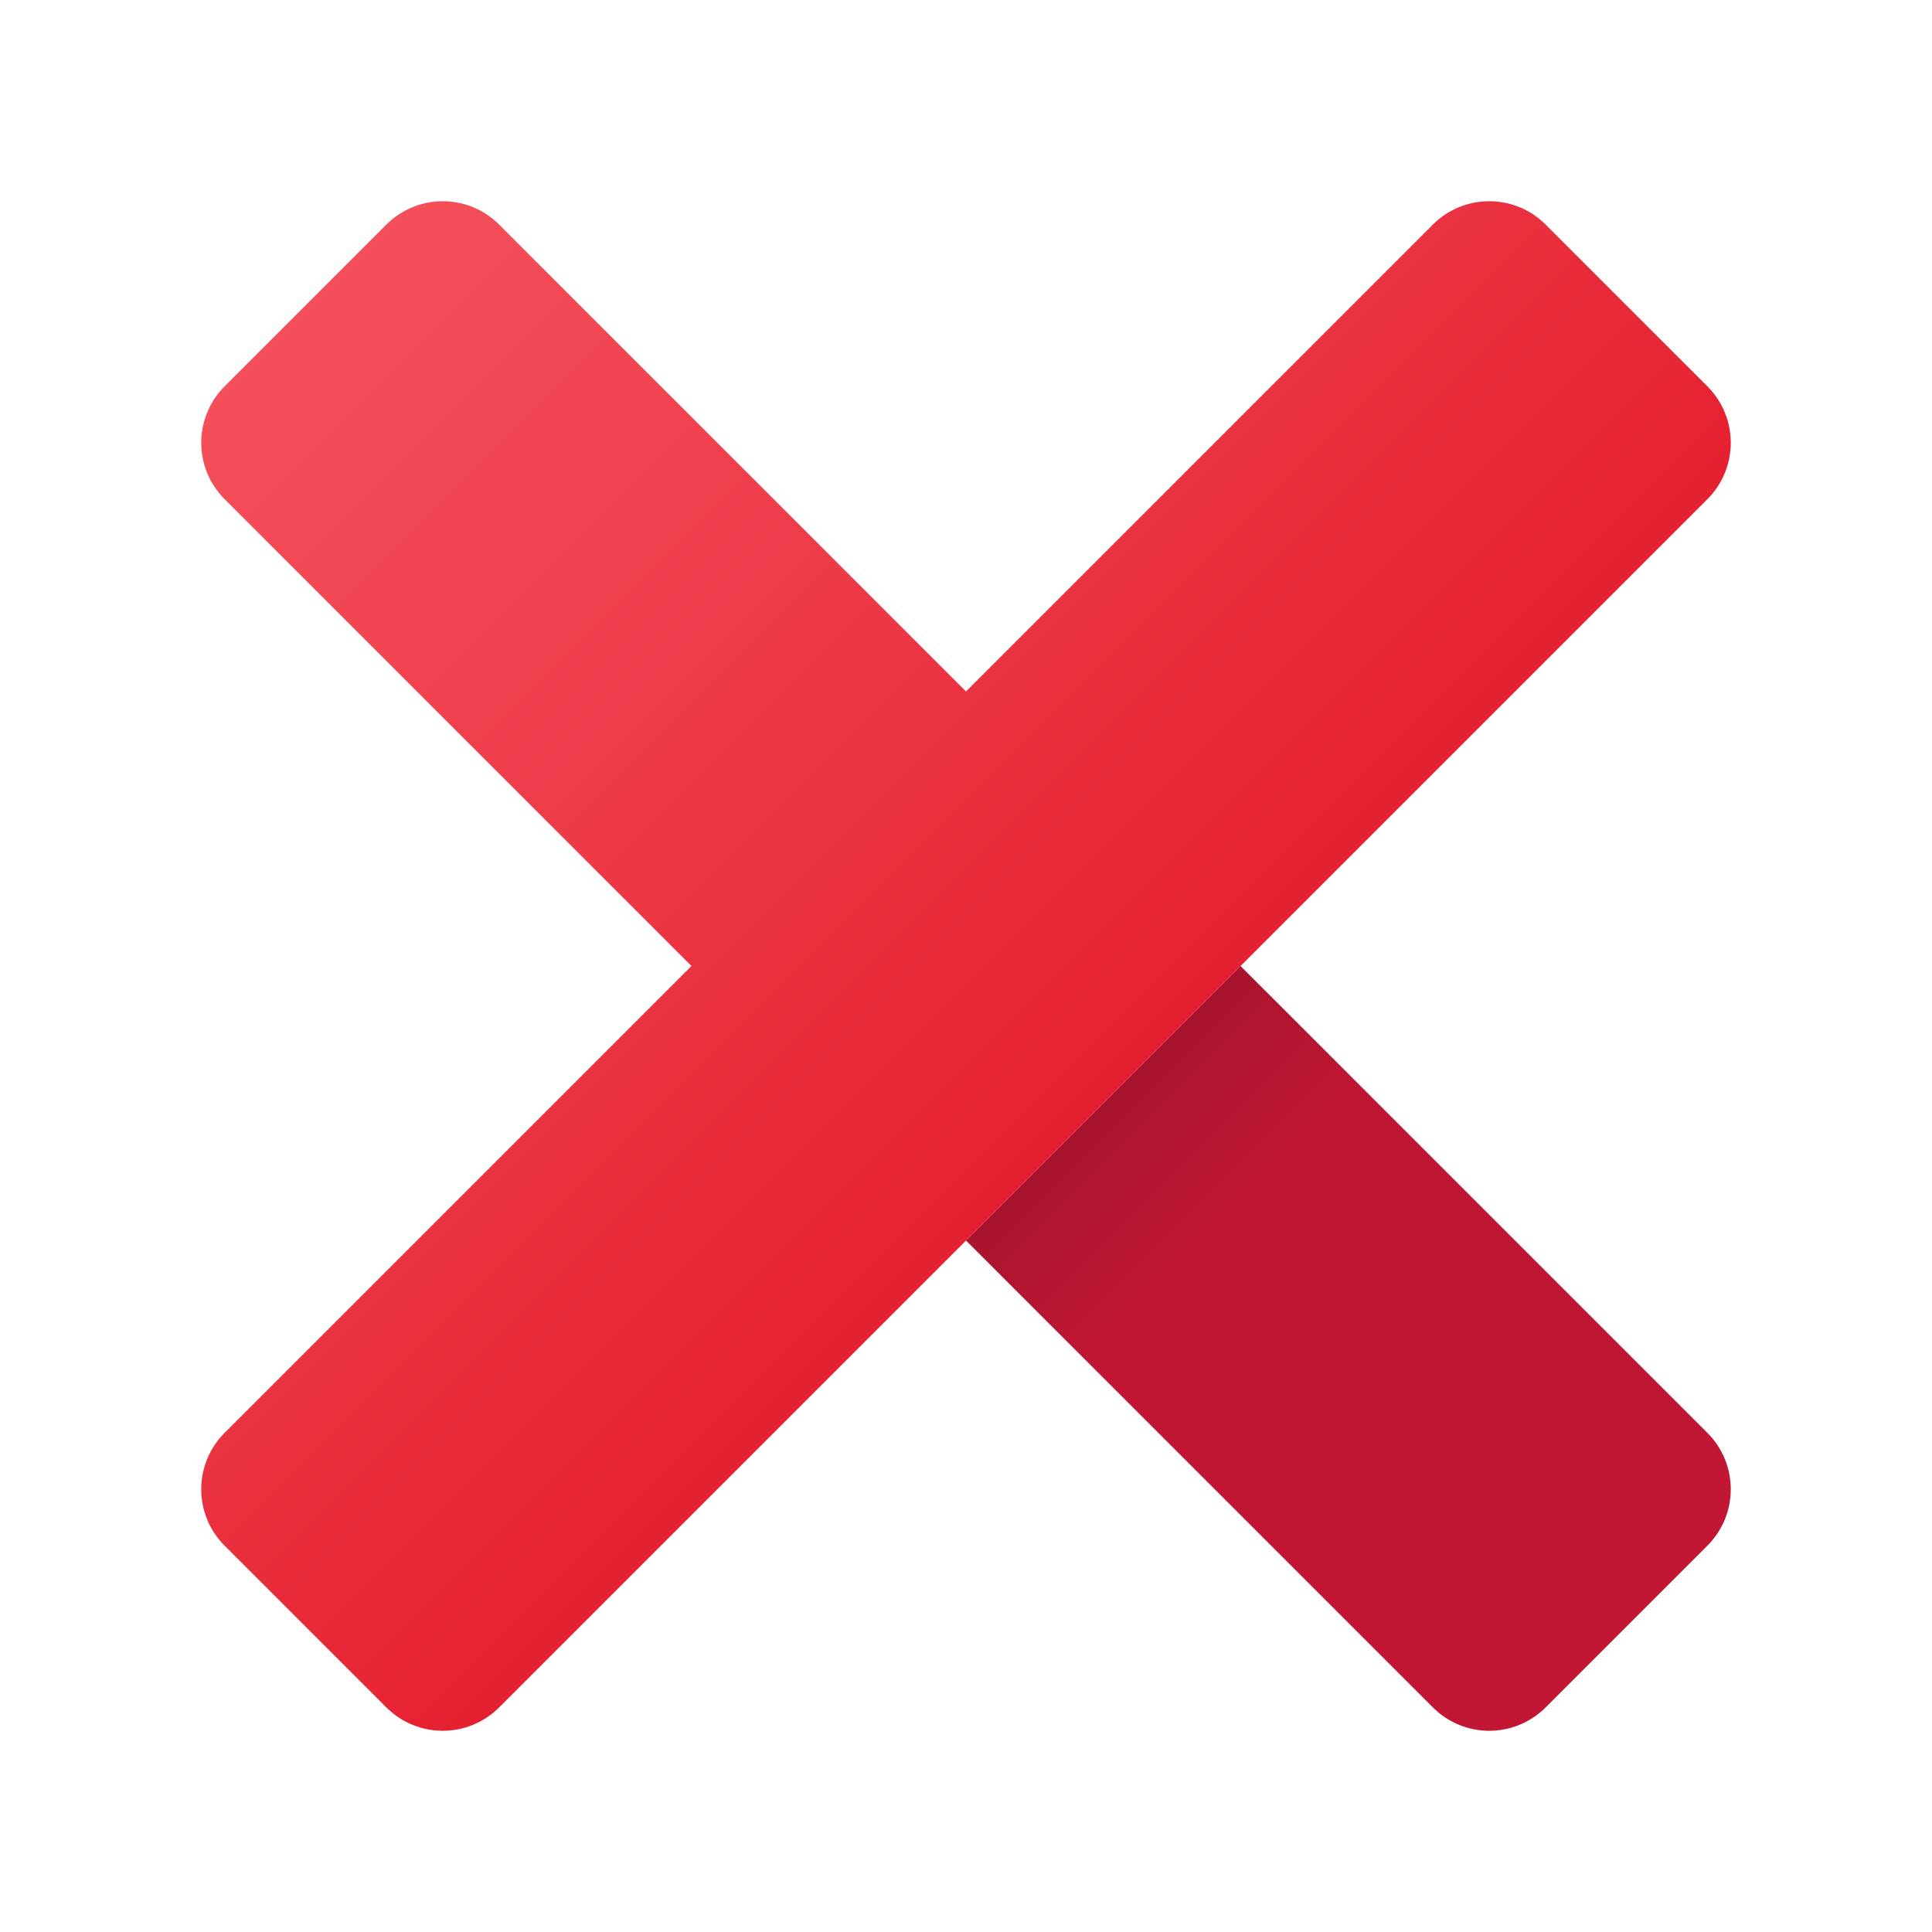
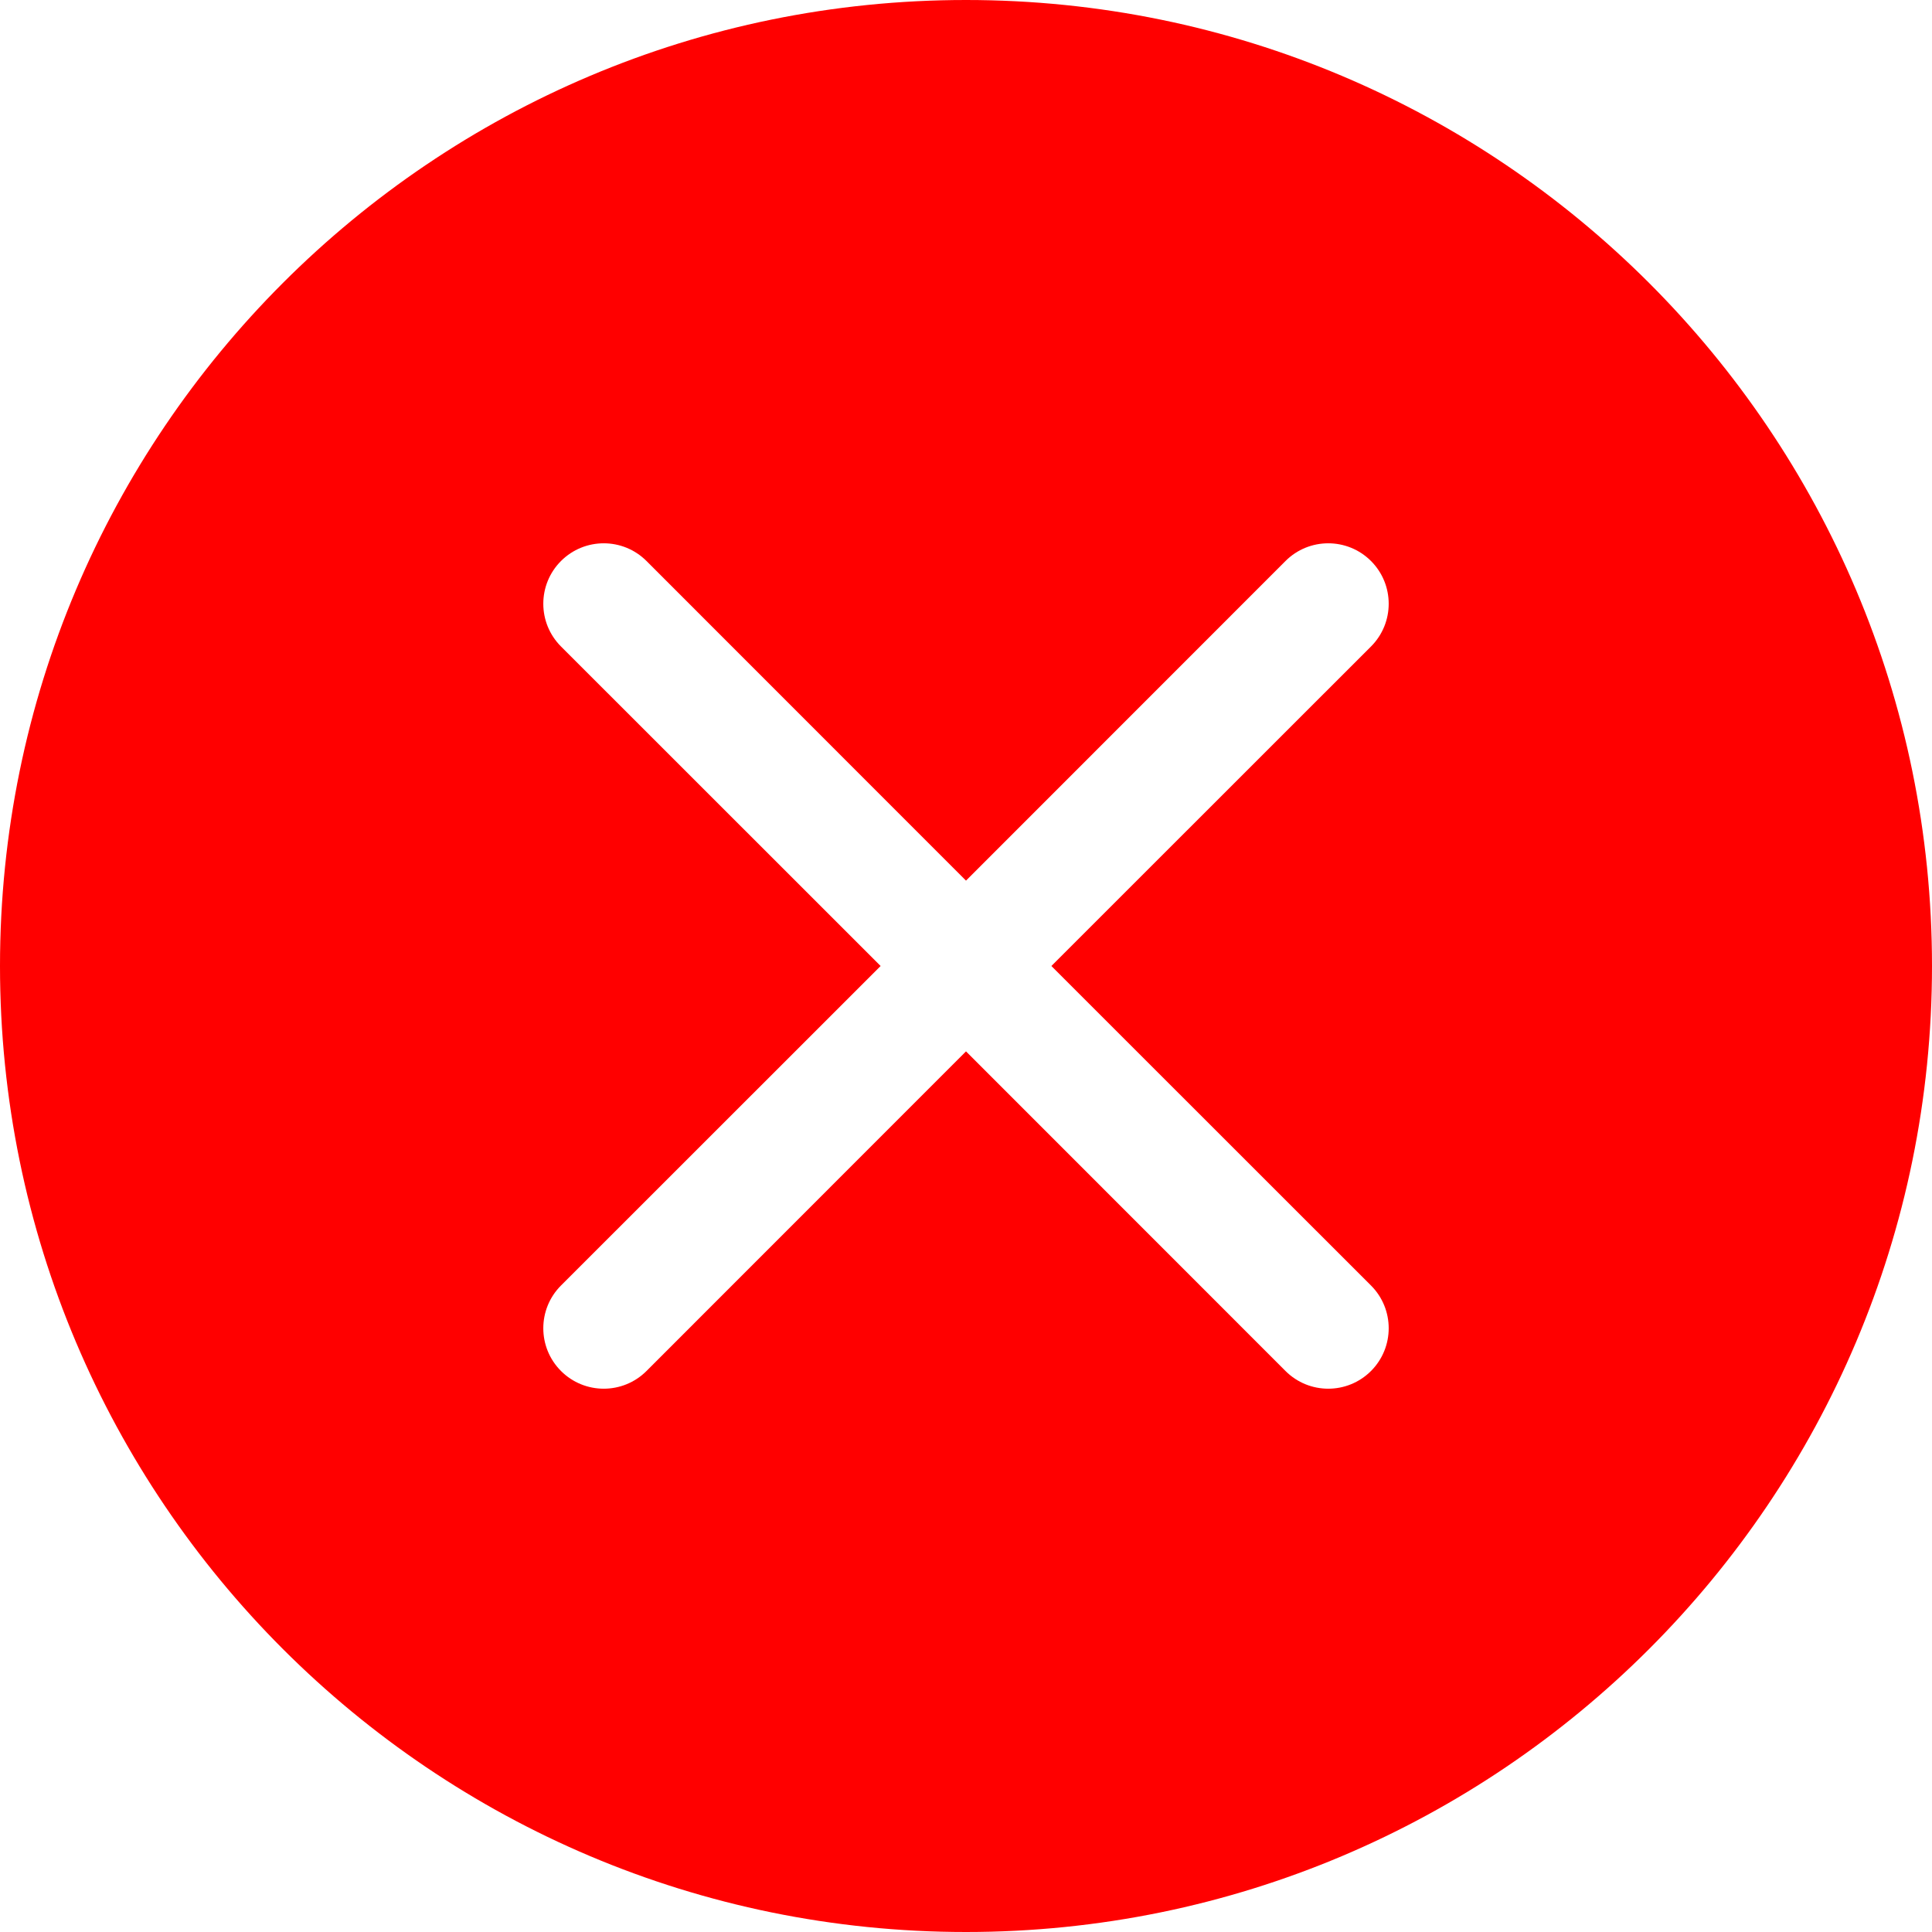
- <svg xmlns="http://www.w3.org/2000/svg" x="0px" y="0px" width="50" height="50" viewBox="0 0 48 48">
-   <linearGradient id="hbE9Evnj3wAjjA2RX0We2a_OZuepOQd0omj_gr1" x1="7.534" x2="27.557" y1="7.534" y2="27.557" gradientUnits="userSpaceOnUse">
-     <stop offset="0" stop-color="#f44f5a" />
-     <stop offset=".443" stop-color="#ee3d4a" />
-     <stop offset="1" stop-color="#e52030" />
-   </linearGradient>
-   <path fill="url(#hbE9Evnj3wAjjA2RX0We2a_OZuepOQd0omj_gr1)" d="M42.42,12.401c0.774-0.774,0.774-2.028,0-2.802L38.401,5.58c-0.774-0.774-2.028-0.774-2.802,0 L24,17.179L12.401,5.58c-0.774-0.774-2.028-0.774-2.802,0L5.58,9.599c-0.774,0.774-0.774,2.028,0,2.802L17.179,24L5.58,35.599 c-0.774,0.774-0.774,2.028,0,2.802l4.019,4.019c0.774,0.774,2.028,0.774,2.802,0L42.42,12.401z" />
-   <linearGradient id="hbE9Evnj3wAjjA2RX0We2b_OZuepOQd0omj_gr2" x1="27.373" x2="40.507" y1="27.373" y2="40.507" gradientUnits="userSpaceOnUse">
-     <stop offset="0" stop-color="#a8142e" />
-     <stop offset=".179" stop-color="#ba1632" />
-     <stop offset=".243" stop-color="#c21734" />
-   </linearGradient>
-   <path fill="url(#hbE9Evnj3wAjjA2RX0We2b_OZuepOQd0omj_gr2)" d="M24,30.821L35.599,42.42c0.774,0.774,2.028,0.774,2.802,0l4.019-4.019 c0.774-0.774,0.774-2.028,0-2.802L30.821,24L24,30.821z" />
+ <svg xmlns="http://www.w3.org/2000/svg" width="30" height="30" fill="red" class="bi bi-x-circle-fill" viewBox="0 0 16 16">
+   <path d="M16 8A8 8 0 1 1 0 8a8 8 0 0 1 16 0M5.354 4.646a.5.5 0 1 0-.708.708L7.293 8l-2.647 2.646a.5.5 0 0 0 .708.708L8 8.707l2.646 2.647a.5.5 0 0 0 .708-.708L8.707 8l2.647-2.646a.5.5 0 0 0-.708-.708L8 7.293z" />
</svg>
